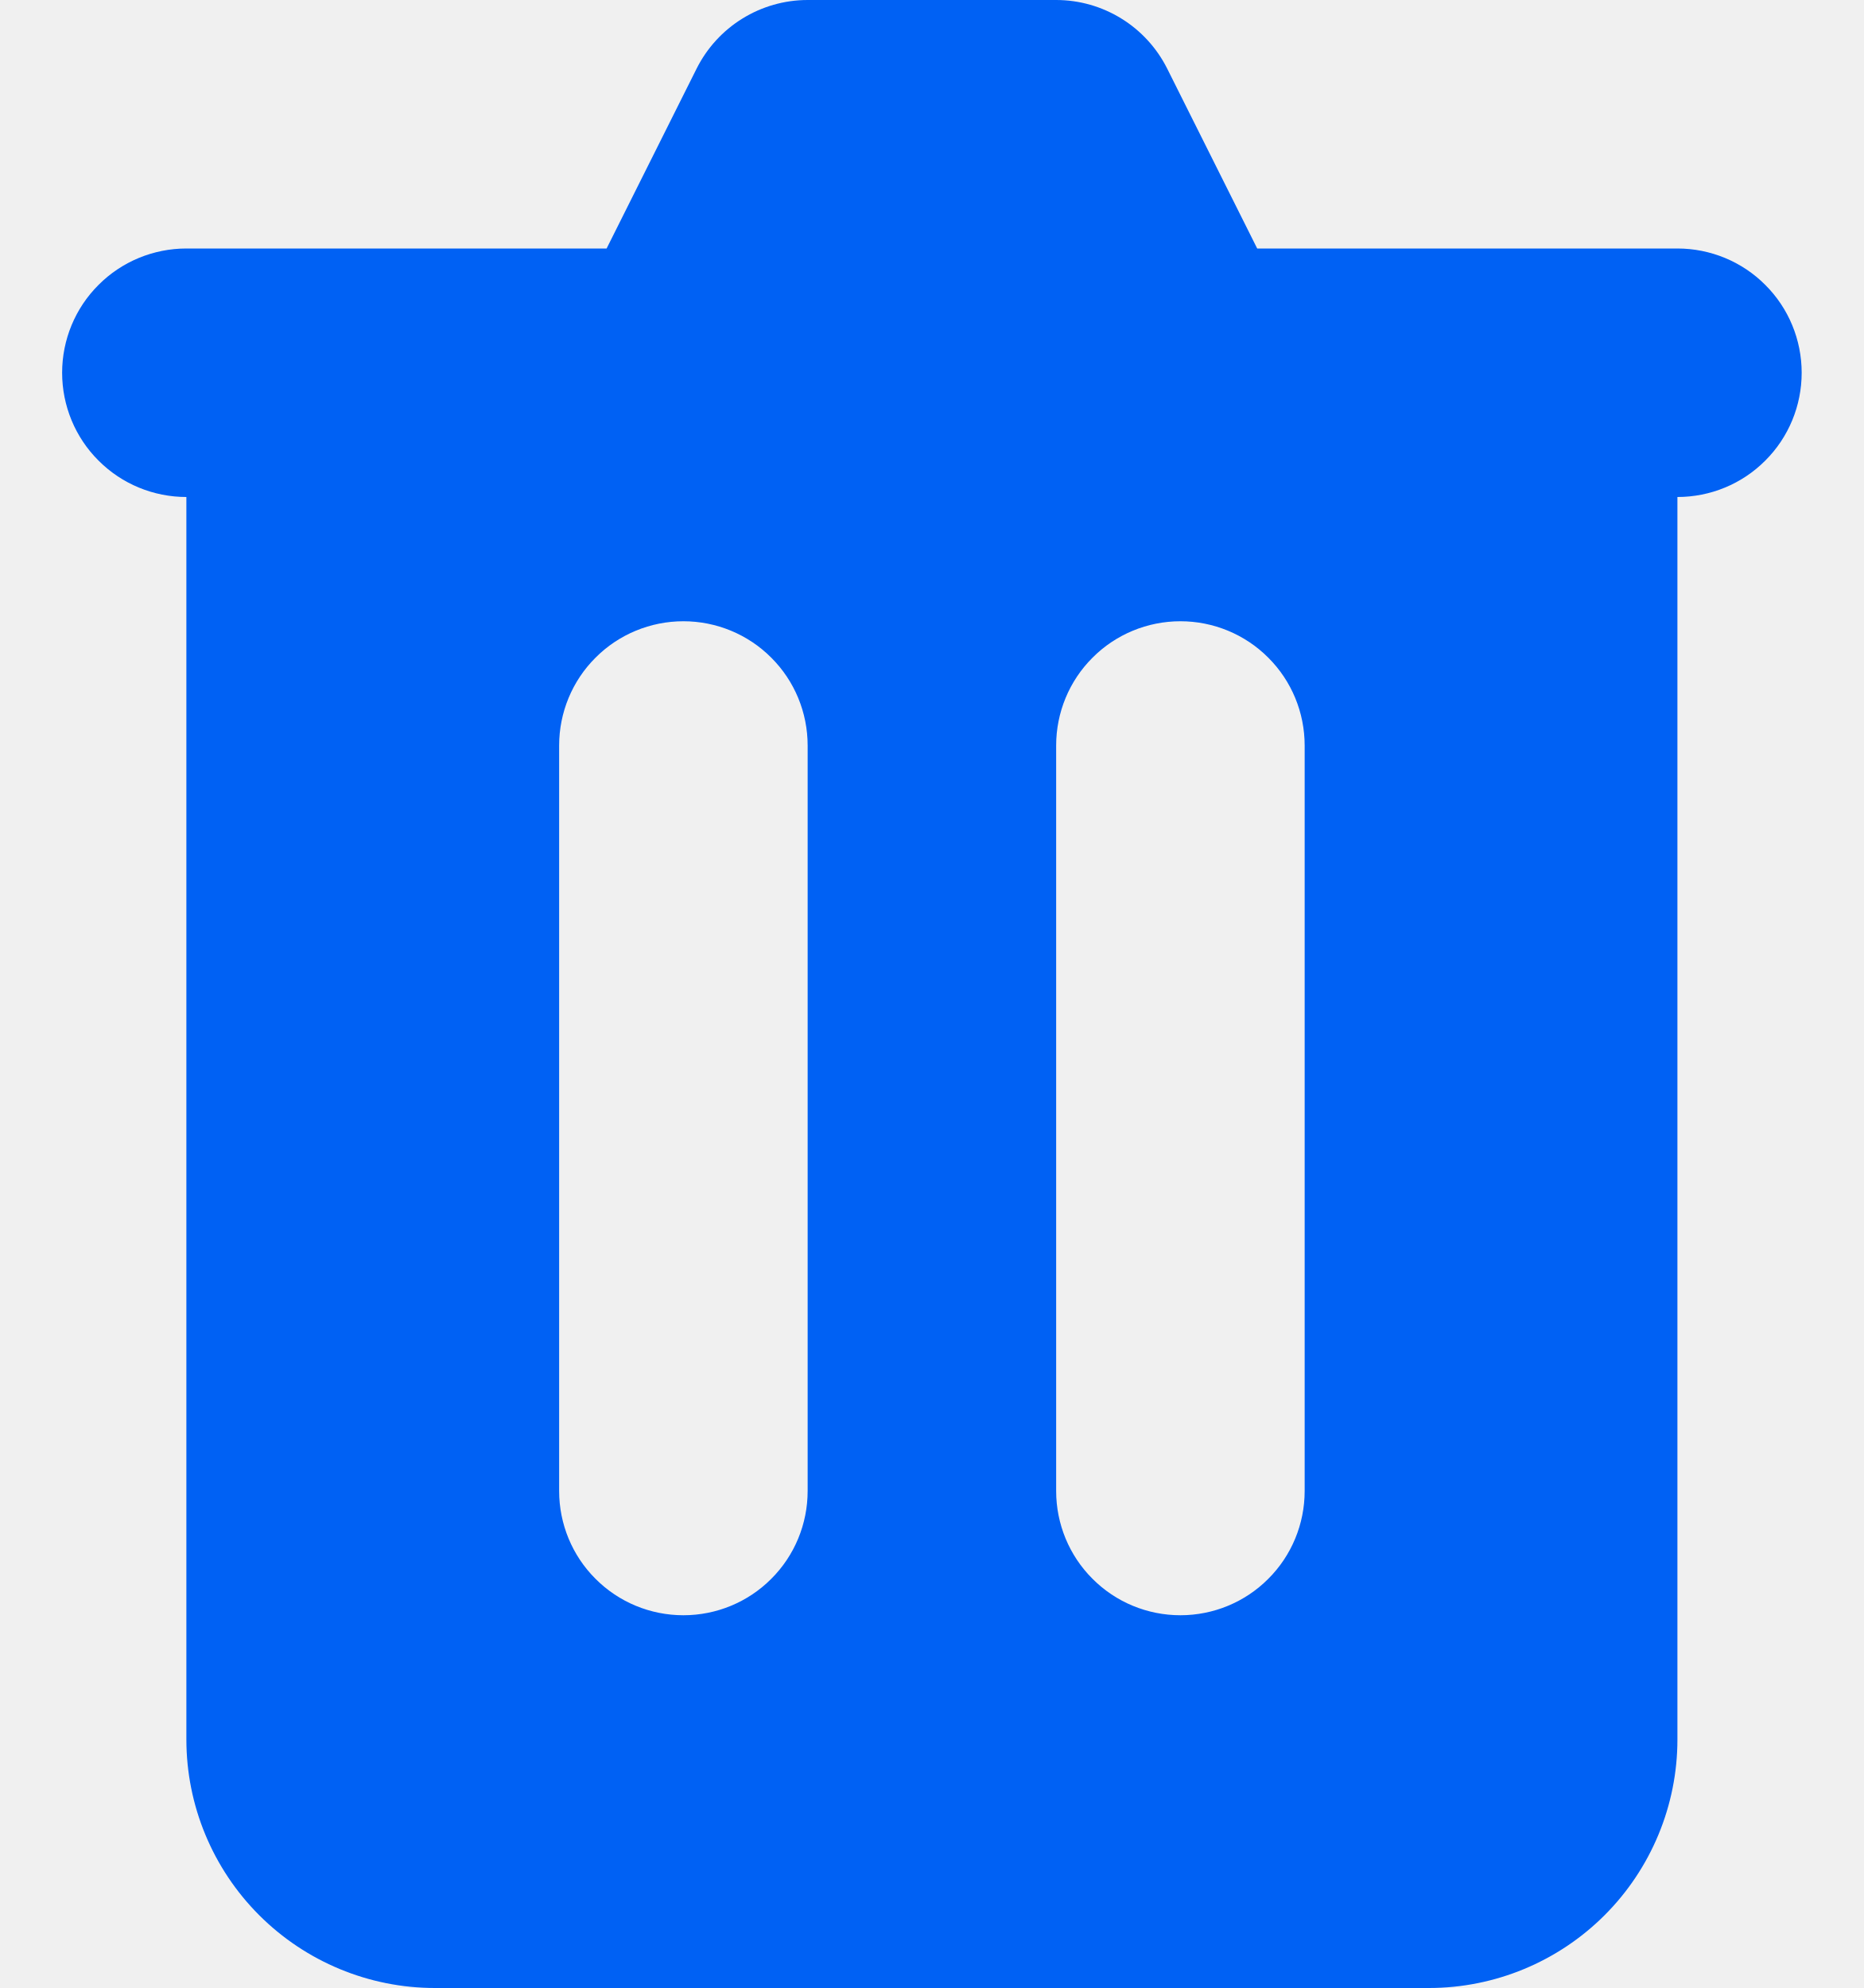
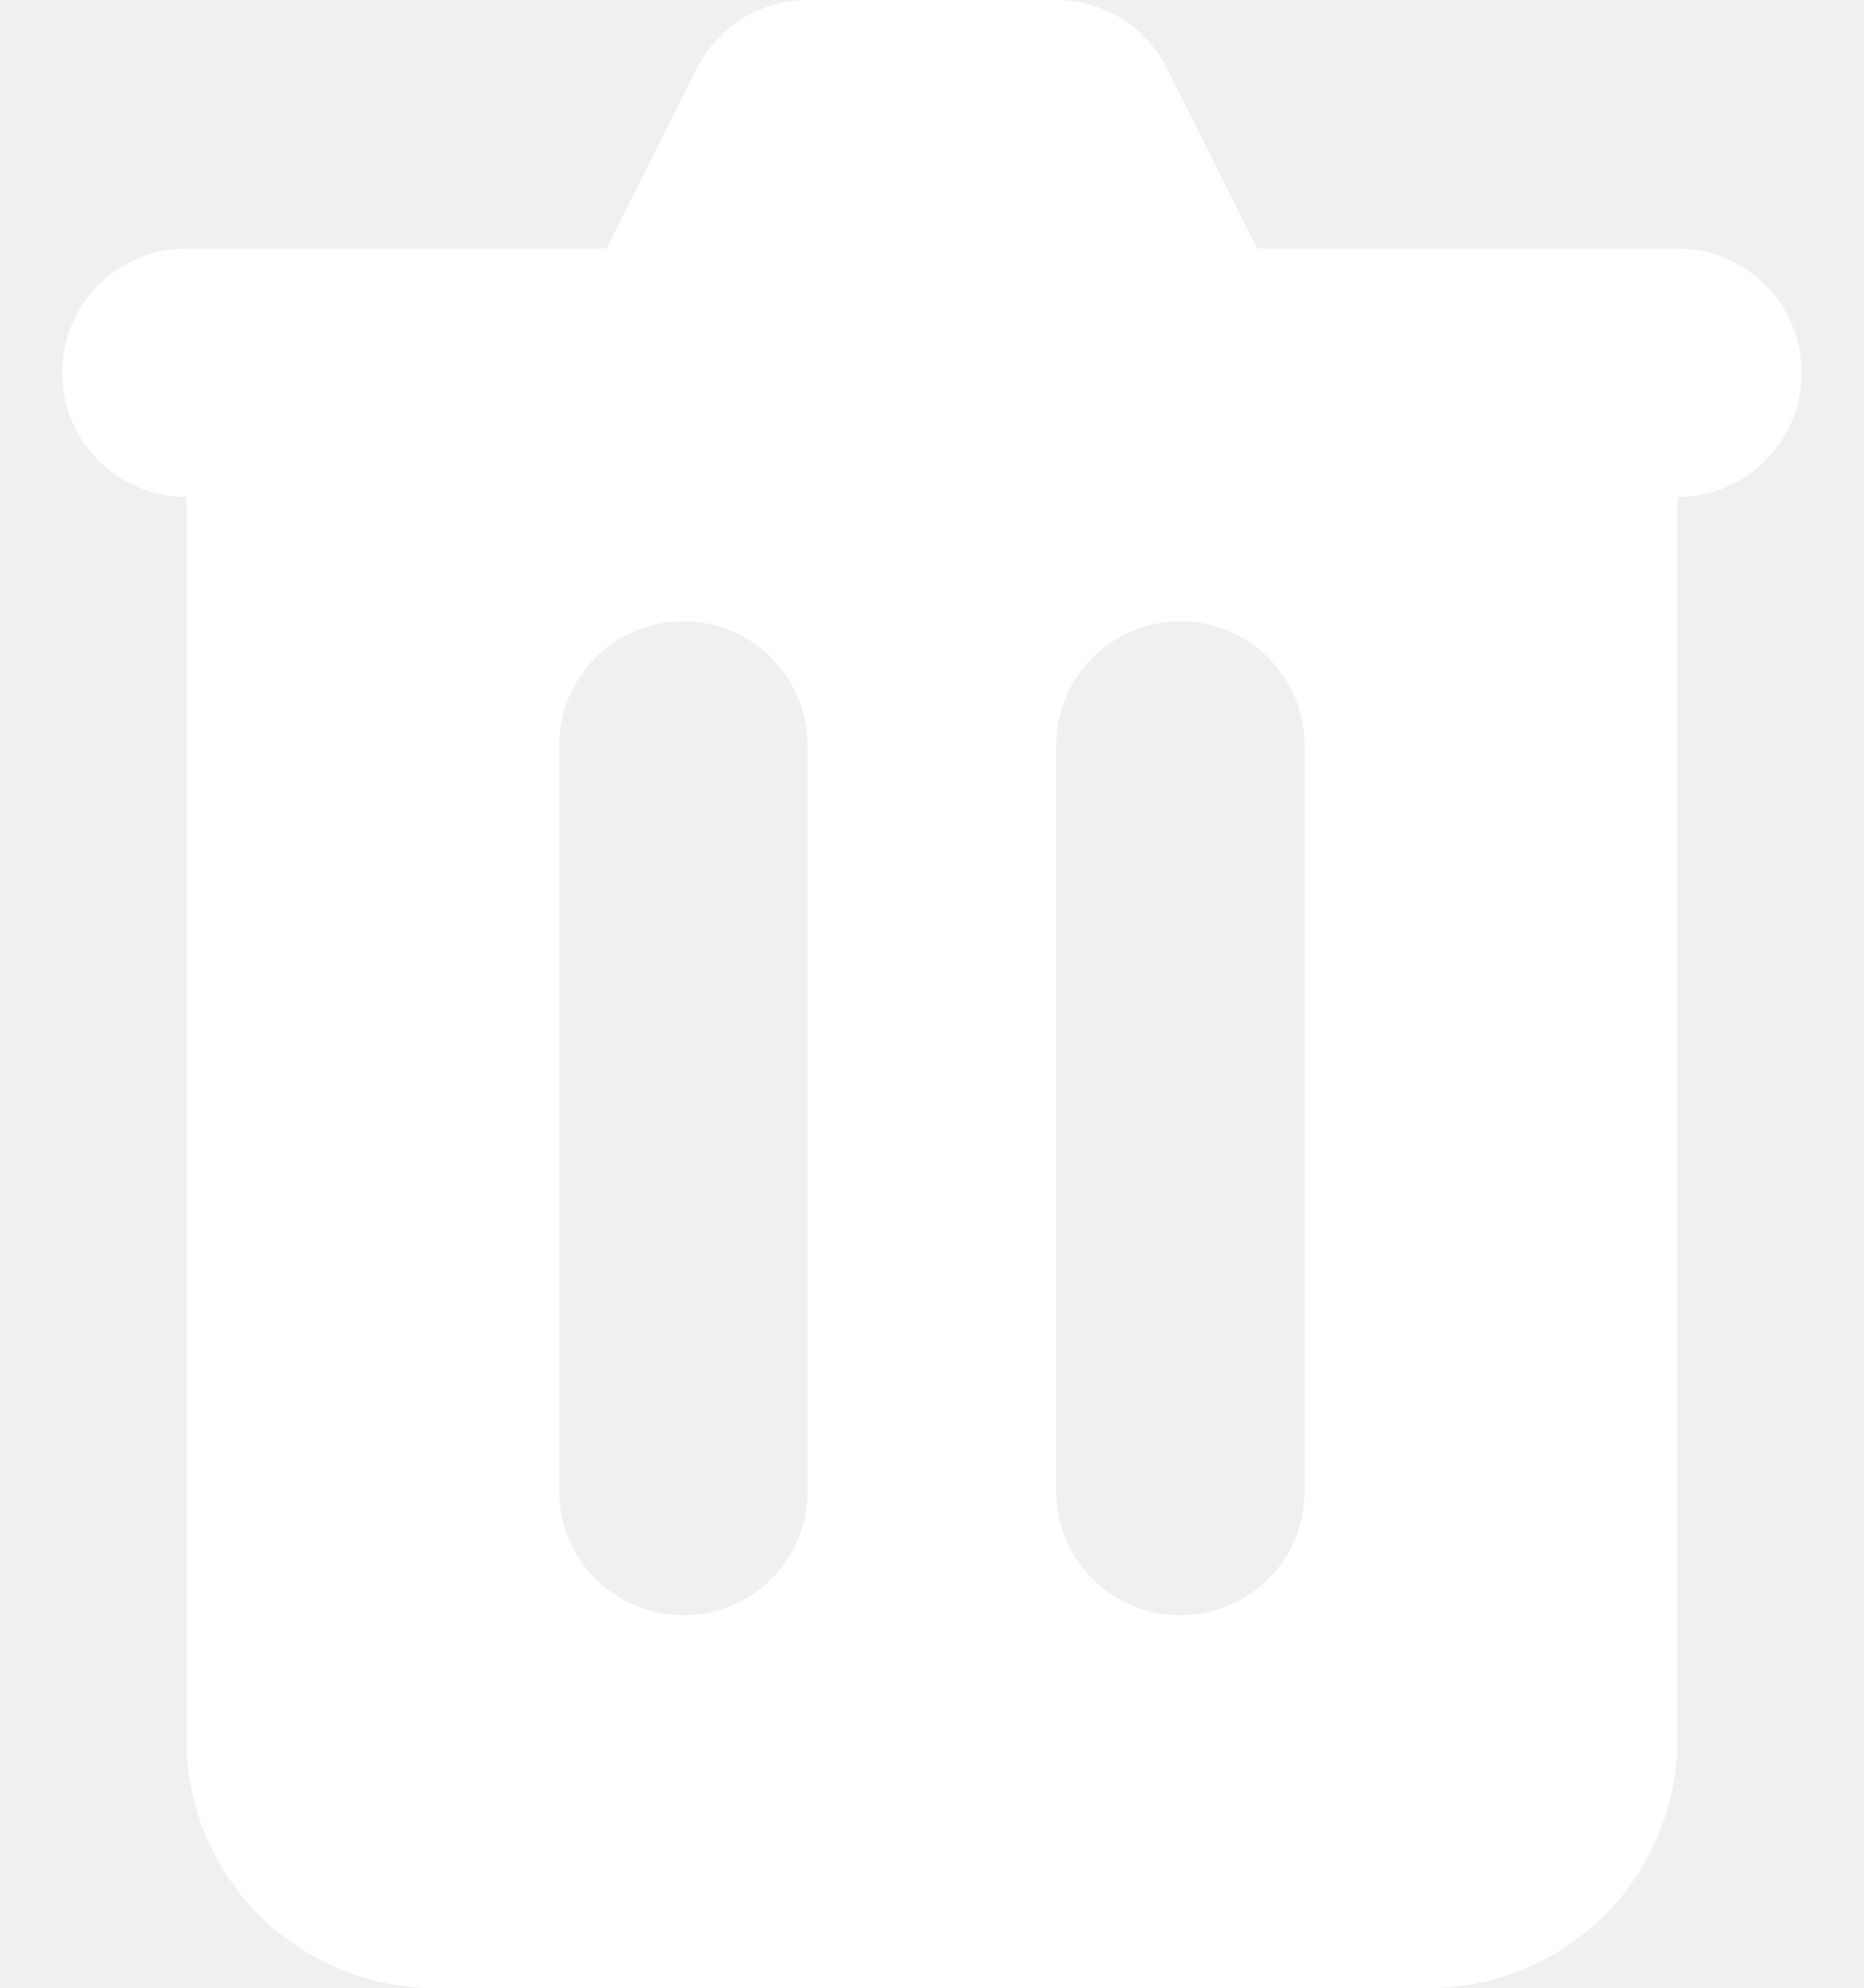
<svg xmlns="http://www.w3.org/2000/svg" width="15" height="16" viewBox="0 0 15 16" fill="none">
-   <path fill-rule="evenodd" clip-rule="evenodd" d="M6.5 0C6.314 9.91486e-05 6.132 0.052 5.974 0.15C5.817 0.247 5.689 0.387 5.606 0.553L4.882 2H1.5C1.235 2 0.98 2.105 0.793 2.293C0.605 2.48 0.5 2.735 0.5 3C0.5 3.265 0.605 3.52 0.793 3.707C0.98 3.895 1.235 4 1.5 4V14C1.5 14.53 1.711 15.039 2.086 15.414C2.461 15.789 2.97 16 3.5 16H11.5C12.03 16 12.539 15.789 12.914 15.414C13.289 15.039 13.5 14.53 13.5 14V4C13.765 4 14.02 3.895 14.207 3.707C14.395 3.52 14.5 3.265 14.5 3C14.5 2.735 14.395 2.48 14.207 2.293C14.02 2.105 13.765 2 13.5 2H10.118L9.394 0.553C9.311 0.387 9.183 0.247 9.026 0.15C8.868 0.052 8.686 9.91486e-05 8.5 0H6.5ZM4.5 6C4.5 5.735 4.605 5.48 4.793 5.293C4.98 5.105 5.235 5 5.5 5C5.765 5 6.02 5.105 6.207 5.293C6.395 5.48 6.5 5.735 6.5 6V12C6.5 12.265 6.395 12.52 6.207 12.707C6.02 12.895 5.765 13 5.5 13C5.235 13 4.98 12.895 4.793 12.707C4.605 12.52 4.5 12.265 4.5 12V6ZM9.5 5C9.235 5 8.98 5.105 8.793 5.293C8.605 5.48 8.5 5.735 8.5 6V12C8.5 12.265 8.605 12.52 8.793 12.707C8.98 12.895 9.235 13 9.5 13C9.765 13 10.02 12.895 10.207 12.707C10.395 12.52 10.5 12.265 10.5 12V6C10.5 5.735 10.395 5.48 10.207 5.293C10.02 5.105 9.765 5 9.5 5Z" fill="#0061F4" />
+   <path fill-rule="evenodd" clip-rule="evenodd" d="M6.5 0C6.314 9.91486e-05 6.132 0.052 5.974 0.15C5.817 0.247 5.689 0.387 5.606 0.553L4.882 2H1.5C1.235 2 0.98 2.105 0.793 2.293C0.605 2.48 0.5 2.735 0.5 3C0.5 3.265 0.605 3.52 0.793 3.707C0.98 3.895 1.235 4 1.5 4V14C1.5 14.53 1.711 15.039 2.086 15.414C2.461 15.789 2.97 16 3.5 16H11.5C12.03 16 12.539 15.789 12.914 15.414C13.289 15.039 13.5 14.53 13.5 14V4C13.765 4 14.02 3.895 14.207 3.707C14.395 3.52 14.5 3.265 14.5 3C14.5 2.735 14.395 2.48 14.207 2.293C14.02 2.105 13.765 2 13.5 2H10.118L9.394 0.553C9.311 0.387 9.183 0.247 9.026 0.15C8.868 0.052 8.686 9.91486e-05 8.5 0H6.5ZM4.5 6C4.5 5.735 4.605 5.48 4.793 5.293C4.98 5.105 5.235 5 5.5 5C5.765 5 6.02 5.105 6.207 5.293C6.395 5.48 6.5 5.735 6.5 6V12C6.5 12.265 6.395 12.52 6.207 12.707C6.02 12.895 5.765 13 5.5 13C5.235 13 4.98 12.895 4.793 12.707C4.605 12.52 4.5 12.265 4.5 12V6ZM9.5 5C9.235 5 8.98 5.105 8.793 5.293C8.605 5.48 8.5 5.735 8.5 6V12C8.5 12.265 8.605 12.52 8.793 12.707C8.98 12.895 9.235 13 9.5 13C9.765 13 10.02 12.895 10.207 12.707C10.395 12.52 10.5 12.265 10.5 12V6C10.5 5.735 10.395 5.48 10.207 5.293C10.02 5.105 9.765 5 9.5 5Z" fill="#fff" />
</svg>
